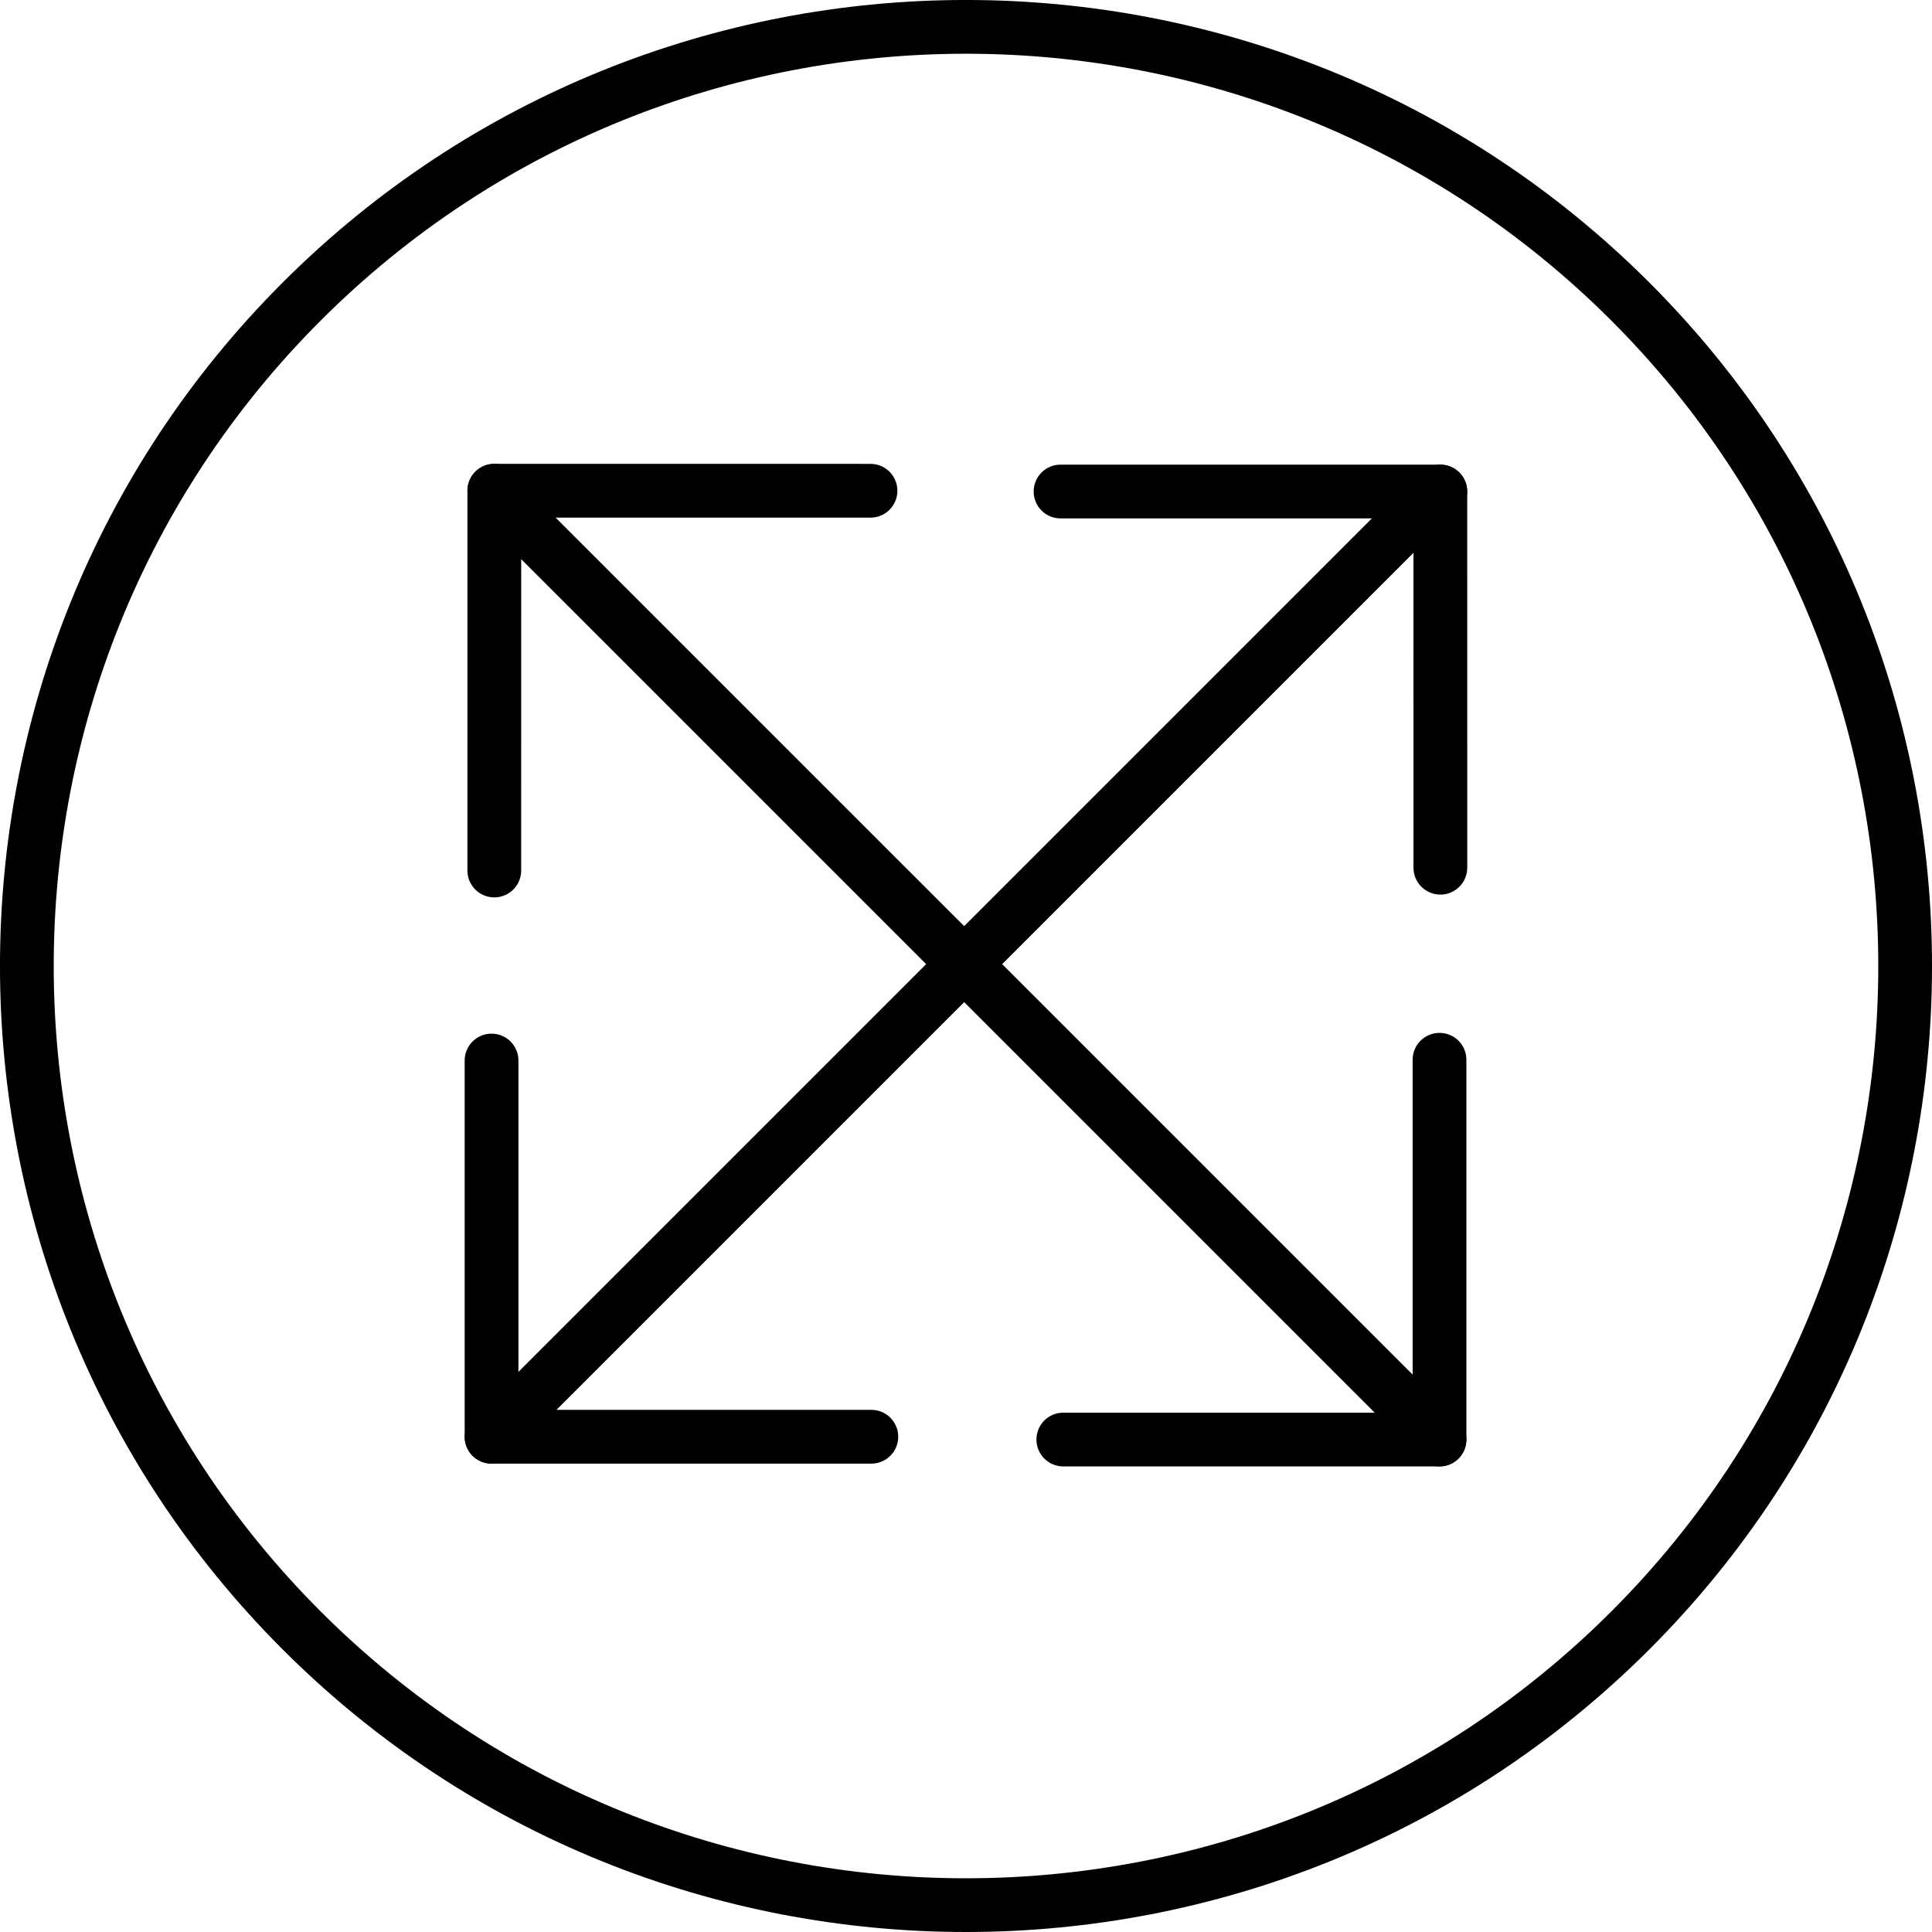
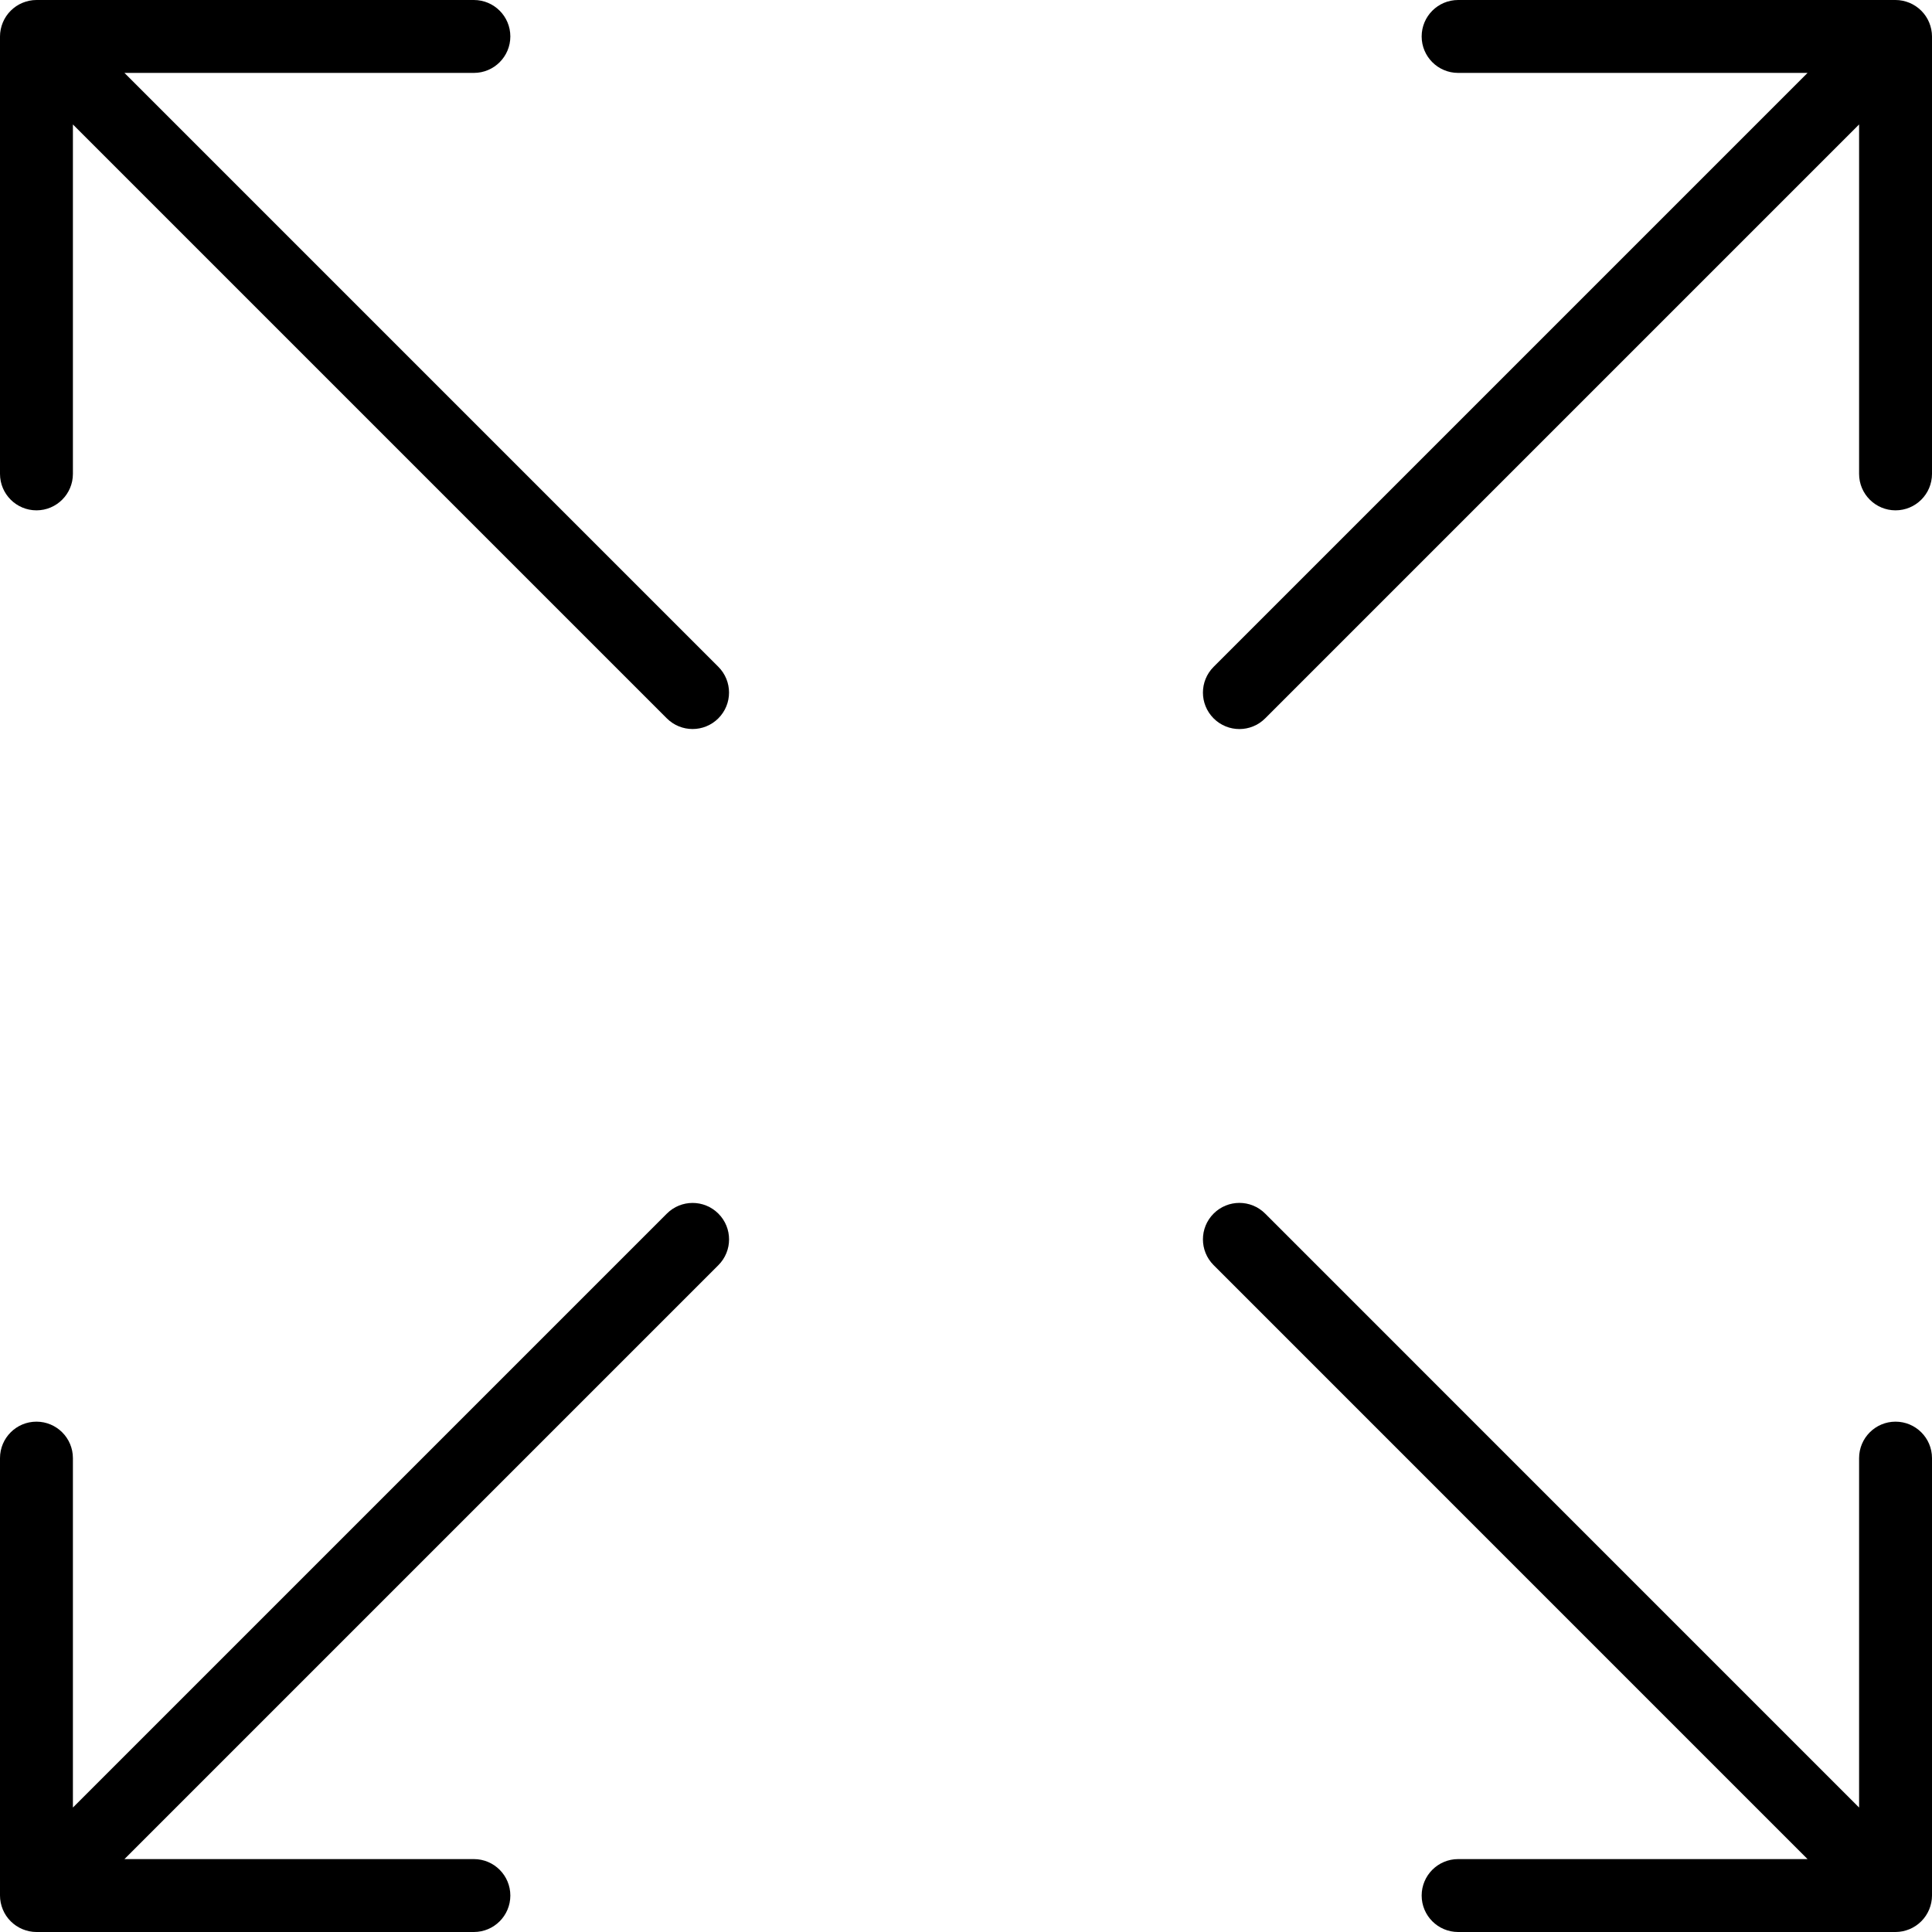
- <svg xmlns="http://www.w3.org/2000/svg" version="1.1" id="Capa_1" x="0px" y="0px" viewBox="0 0 71.872 71.872" style="enable-background:new 0 0 71.872 71.872;" xml:space="preserve">
+ <svg xmlns="http://www.w3.org/2000/svg" version="1.1" id="Capa_1" x="0px" y="0px" viewBox="0 0 53 53" style="enable-background:new 0 0 53 53;" xml:space="preserve">
  <g>
-     <path d="M52.489,53.488c-0.256,0-0.512-0.098-0.707-0.293L18.728,20.142c-0.391-0.391-0.391-1.023,0-1.414s1.023-0.391,1.414,0   l33.054,33.053c0.391,0.391,0.391,1.023,0,1.414C53,53.39,52.745,53.488,52.489,53.488z" />
-     <path d="M53.551,54.552H39.556c-0.553,0-1-0.447-1-1s0.447-1,1-1h13.995c0.553,0,1,0.447,1,1S54.104,54.552,53.551,54.552z" />
-     <path d="M53.551,54.552c-0.553,0-1-0.447-1-1V39.424c0-0.553,0.447-1,1-1s1,0.447,1,1v14.128   C54.551,54.104,54.104,54.552,53.551,54.552z" />
-     <path d="M32.384,19.256L32.384,19.256l-13.995-0.001c-0.553,0-1-0.448-1-1c0-0.553,0.447-1,1-1l0,0l13.995,0.001   c0.553,0,1,0.448,1,1C33.384,18.808,32.936,19.256,32.384,19.256z" />
-     <path d="M18.388,33.384L18.388,33.384c-0.553,0-1-0.448-1-1l0.001-14.129c0-0.553,0.448-1,1-1l0,0c0.553,0,1,0.448,1,1   l-0.001,14.129C19.388,32.936,18.941,33.384,18.388,33.384z" />
-     <path d="M19.16,53.575c-0.256,0-0.512-0.098-0.707-0.293c-0.391-0.391-0.391-1.023,0-1.414l33.242-33.243   c0.391-0.391,1.023-0.391,1.414,0s0.391,1.023,0,1.414L19.867,53.282C19.671,53.477,19.416,53.575,19.16,53.575z" />
-     <path d="M18.286,54.448c-0.553,0-1-0.447-1-1V39.453c0-0.553,0.447-1,1-1s1,0.447,1,1v13.995   C19.286,54.001,18.838,54.448,18.286,54.448z" />
-     <path d="M32.415,54.448H18.286c-0.553,0-1-0.447-1-1s0.447-1,1-1h14.129c0.553,0,1,0.447,1,1S32.967,54.448,32.415,54.448z" />
-     <path d="M53.583,33.28c-0.552,0-1-0.447-1-1l-0.001-13.995c0-0.552,0.447-1,1-1c0.552,0,1,0.447,1,1l0.001,13.995   C54.583,32.832,54.135,33.28,53.583,33.28z" />
-     <path d="M53.582,19.285H39.453c-0.553,0-1-0.447-1-1s0.447-1,1-1h14.129c0.553,0,1,0.447,1,1S54.134,19.285,53.582,19.285z" />
-     <path d="M35.936,71.872c-9.207,0-18.414-3.505-25.423-10.514c-14.018-14.018-14.018-36.827,0-50.845s36.828-14.018,50.846,0   s14.018,36.827,0,50.845C54.35,68.367,45.143,71.872,35.936,71.872z M35.936,1.999c-8.694,0-17.39,3.31-24.009,9.929   c-13.238,13.238-13.238,34.778,0,48.017s34.779,13.238,48.018,0s13.238-34.778,0-48.017C53.326,5.308,44.63,1.999,35.936,1.999z" />
+     <path d="M52.923,0.618c-0.101-0.244-0.296-0.439-0.541-0.541C52.26,0.027,52.13,0,52,0H40c-0.552,0-1,0.448-1,1s0.448,1,1,1h9.586   L33.293,18.293c-0.391,0.391-0.391,1.023,0,1.414C33.488,19.902,33.744,20,34,20s0.512-0.098,0.707-0.293L51,3.414V13   c0,0.552,0.448,1,1,1s1-0.448,1-1V1C53,0.87,52.973,0.74,52.923,0.618z" />
+     <path d="M18.293,33.293L2,49.586V40c0-0.552-0.448-1-1-1s-1,0.448-1,1v12c0,0.13,0.027,0.26,0.077,0.382   c0.101,0.244,0.296,0.439,0.541,0.541C0.74,52.973,0.87,53,1,53h12c0.552,0,1-0.448,1-1s-0.448-1-1-1H3.414l16.293-16.293   c0.391-0.391,0.391-1.023,0-1.414S18.684,32.902,18.293,33.293z" />
+     <path d="M1,14c0.552,0,1-0.448,1-1V3.414l16.292,16.292c0.195,0.195,0.451,0.293,0.707,0.293s0.512-0.098,0.707-0.293   c0.391-0.391,0.391-1.023,0-1.414L3.414,2H13c0.552,0,1-0.448,1-1s-0.448-1-1-1H1C0.87,0,0.74,0.027,0.618,0.077   C0.373,0.179,0.179,0.373,0.077,0.618C0.027,0.74,0,0.87,0,1v12C0,13.552,0.448,14,1,14z" />
+     <path d="M52,39c-0.552,0-1,0.448-1,1v9.586L34.707,33.292c-0.391-0.391-1.023-0.391-1.414,0s-0.391,1.023,0,1.414L49.586,51H40   c-0.552,0-1,0.448-1,1s0.448,1,1,1h12c0.13,0,0.26-0.027,0.382-0.077c0.244-0.101,0.439-0.296,0.541-0.541   C52.973,52.26,53,52.13,53,52V40C53,39.448,52.552,39,52,39z" />
  </g>
  <g>
</g>
  <g>
</g>
  <g>
</g>
  <g>
</g>
  <g>
</g>
  <g>
</g>
  <g>
</g>
  <g>
</g>
  <g>
</g>
  <g>
</g>
  <g>
</g>
  <g>
</g>
  <g>
</g>
  <g>
</g>
  <g>
</g>
</svg>
